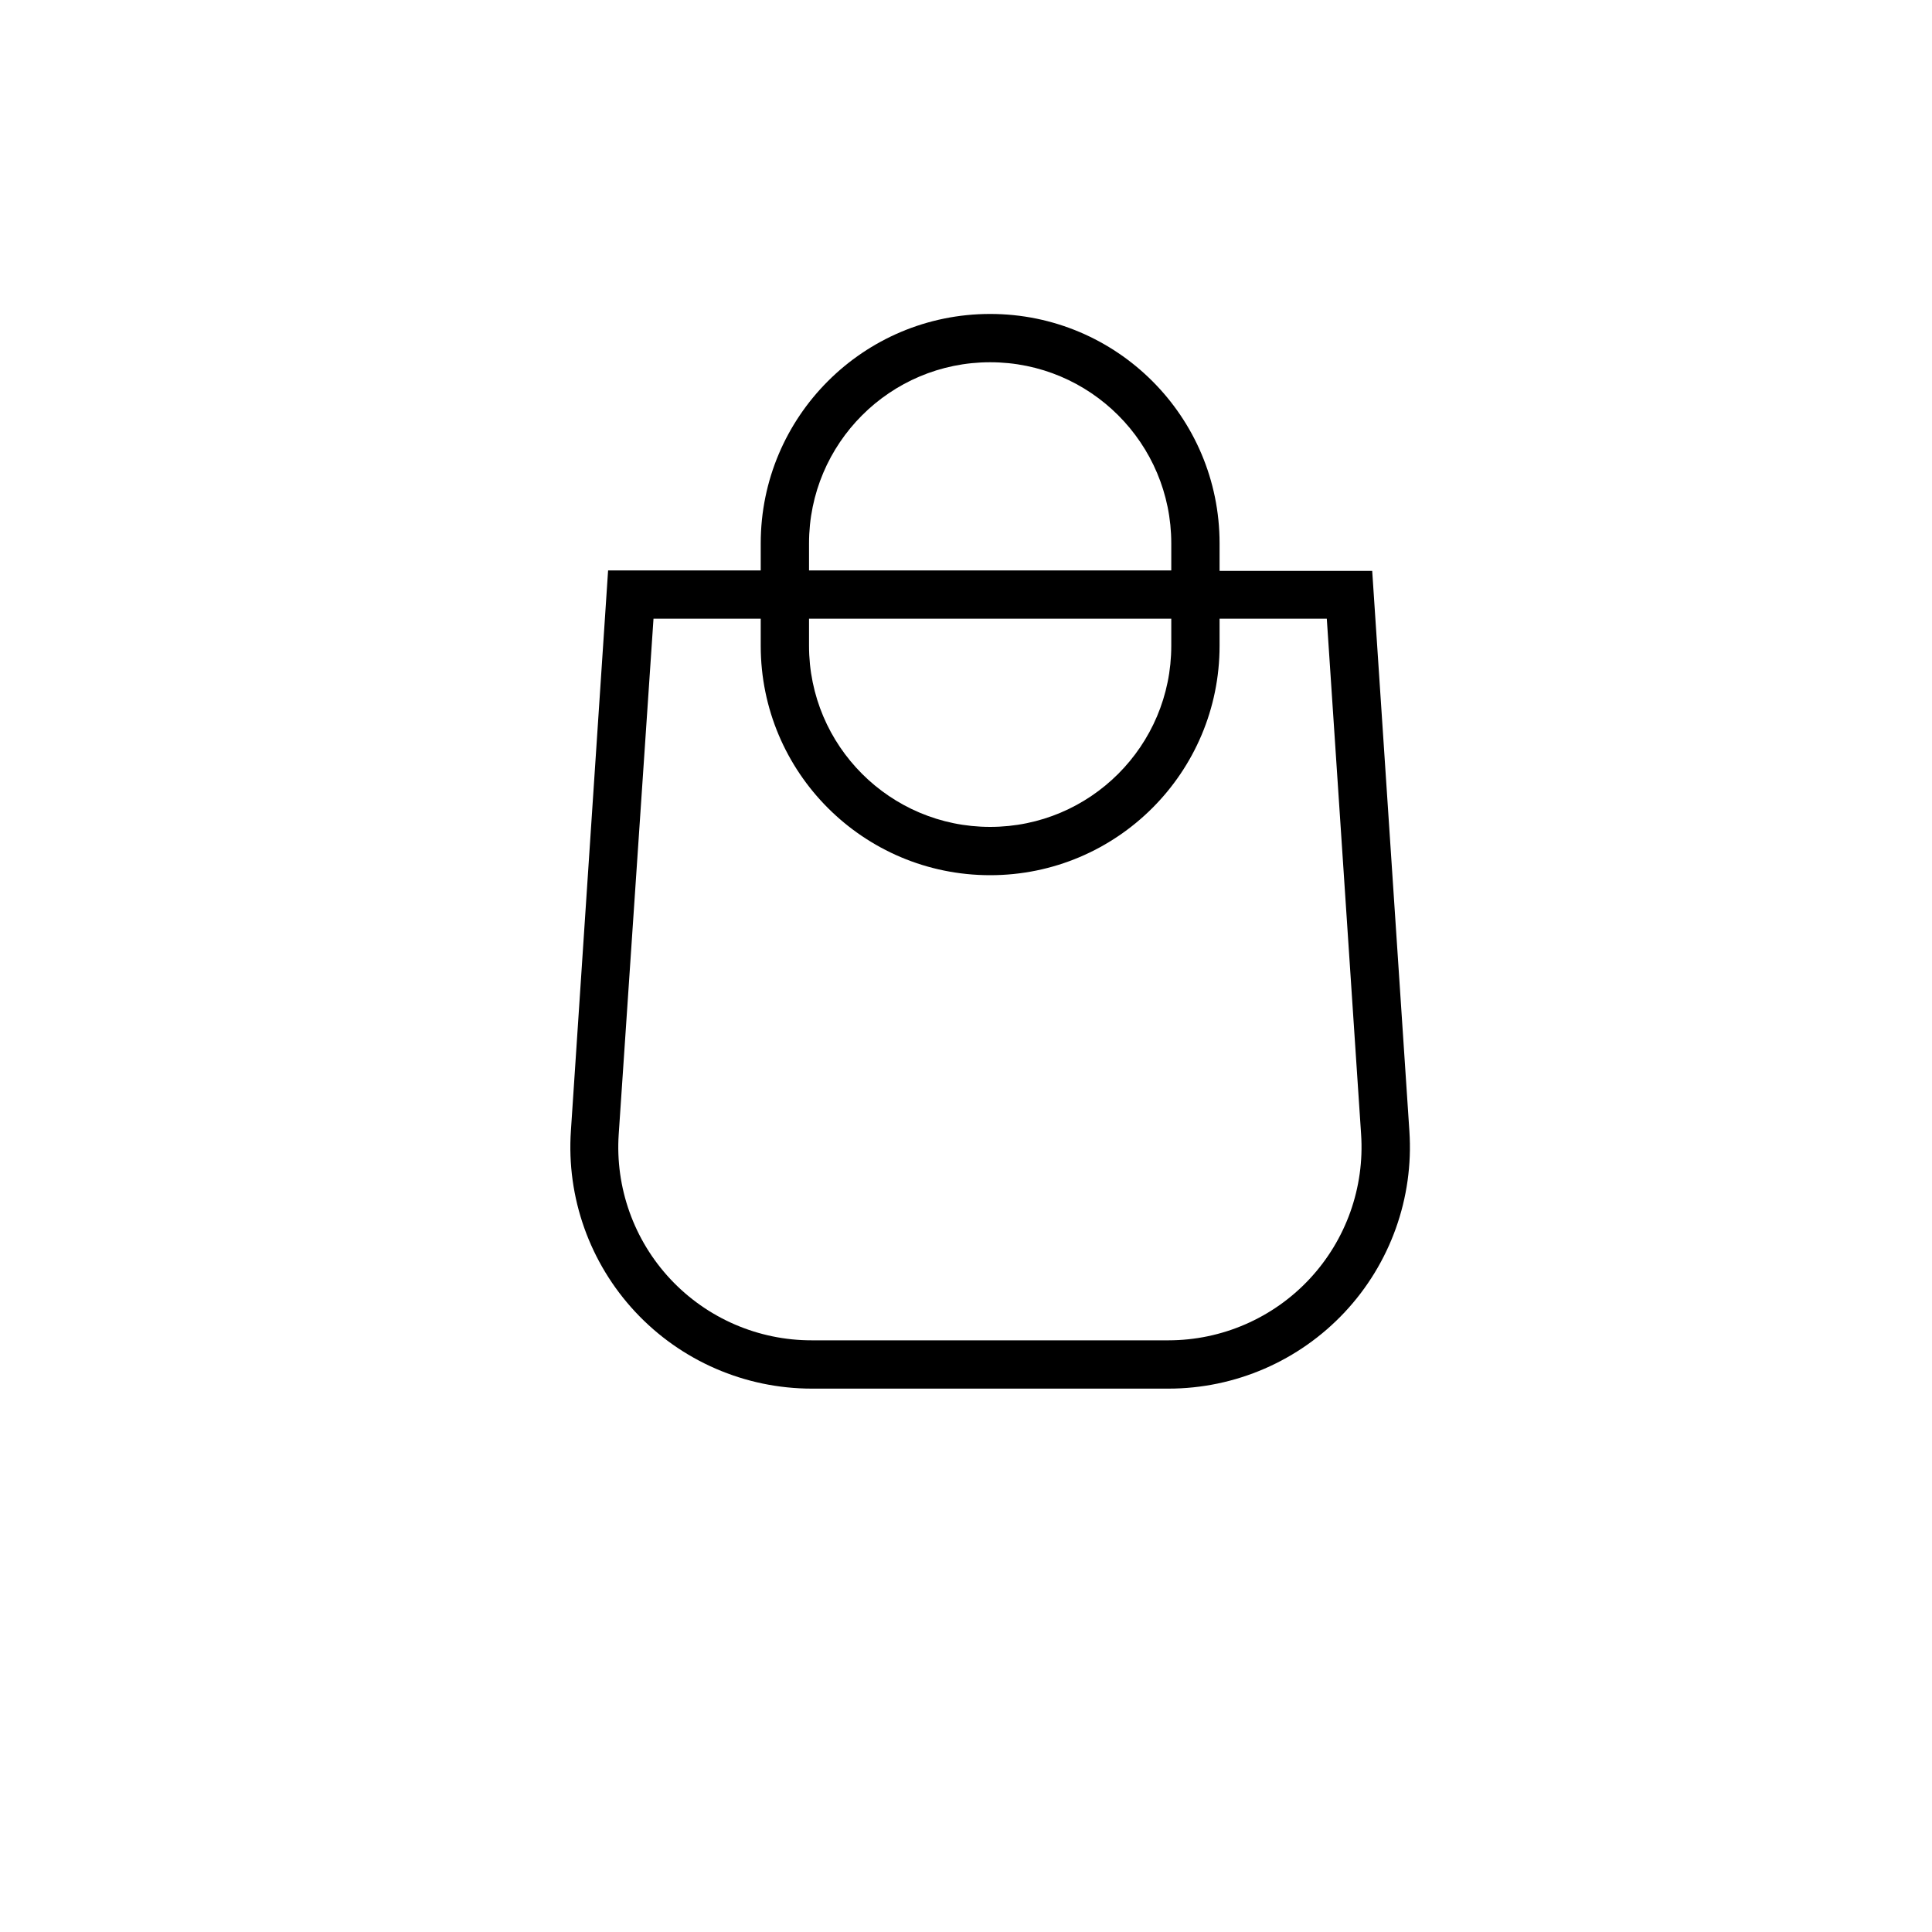
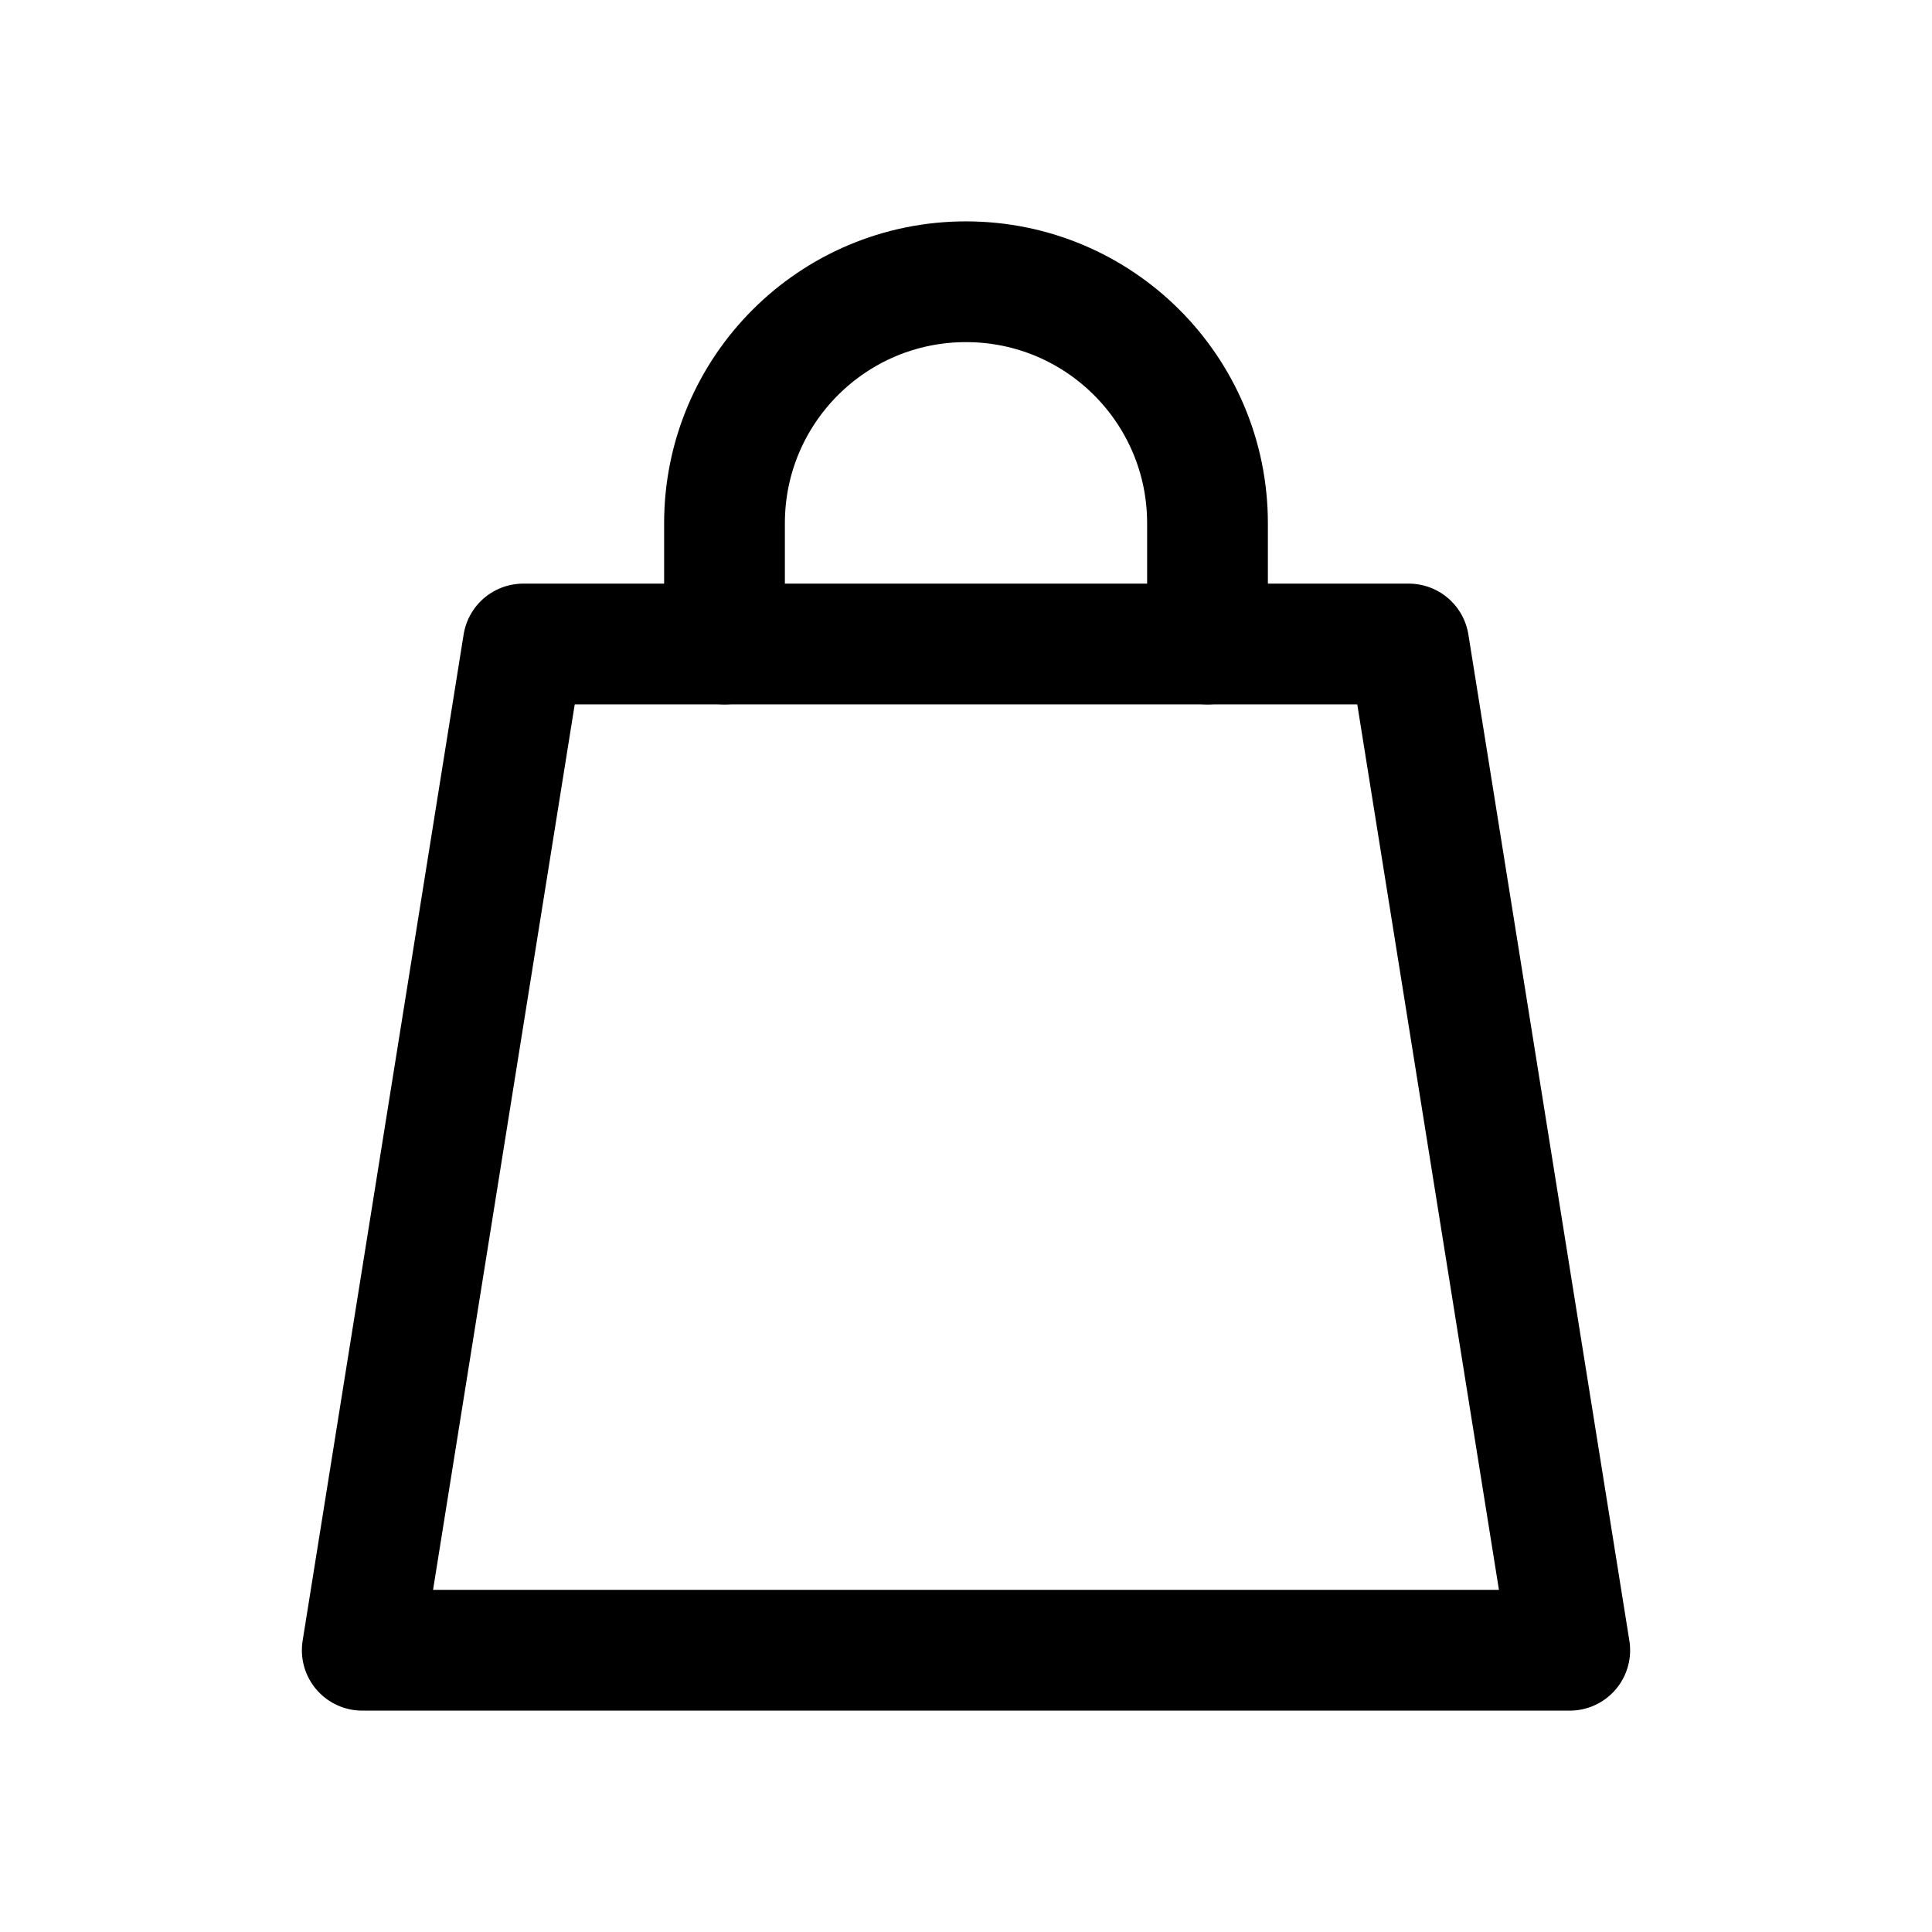
- <svg xmlns="http://www.w3.org/2000/svg" fill="none" class="icon icon-cart" viewBox="0 0 40 40">
-   <path fill="currentColor" fill-rule="evenodd" d="M20.5 6.5a4.75 4.75 0 0 0-4.75 4.75v.56h-3.16l-.77 11.6a5 5 0 0 0 4.99 5.34h7.38a5 5 0 0 0 4.99-5.33l-.77-11.6h-3.16v-.57A4.75 4.75 0 0 0 20.5 6.5m3.75 5.31v-.56a3.75 3.75 0 1 0-7.5 0v.56zm-7.5 1h7.5v.56a3.75 3.75 0 1 1-7.5 0zm-1 0v.56a4.75 4.75 0 1 0 9.5 0v-.56h2.22l.71 10.67a4 4 0 0 1-3.99 4.27h-7.38a4 4 0 0 1-4-4.27l.72-10.67z" />
+ <svg xmlns="http://www.w3.org/2000/svg" class="icon icon-cart" viewBox="0 0 24 24" fill="none" stroke="currentColor" stroke-width="1.5" stroke-linecap="round" stroke-linejoin="round">
+   <path d="M6.5 8 4.5 20.5h15L17.5 8z" />
+   <path d="M9 8V6.5a3 3 0 0 1 6 0V8" />
</svg>
